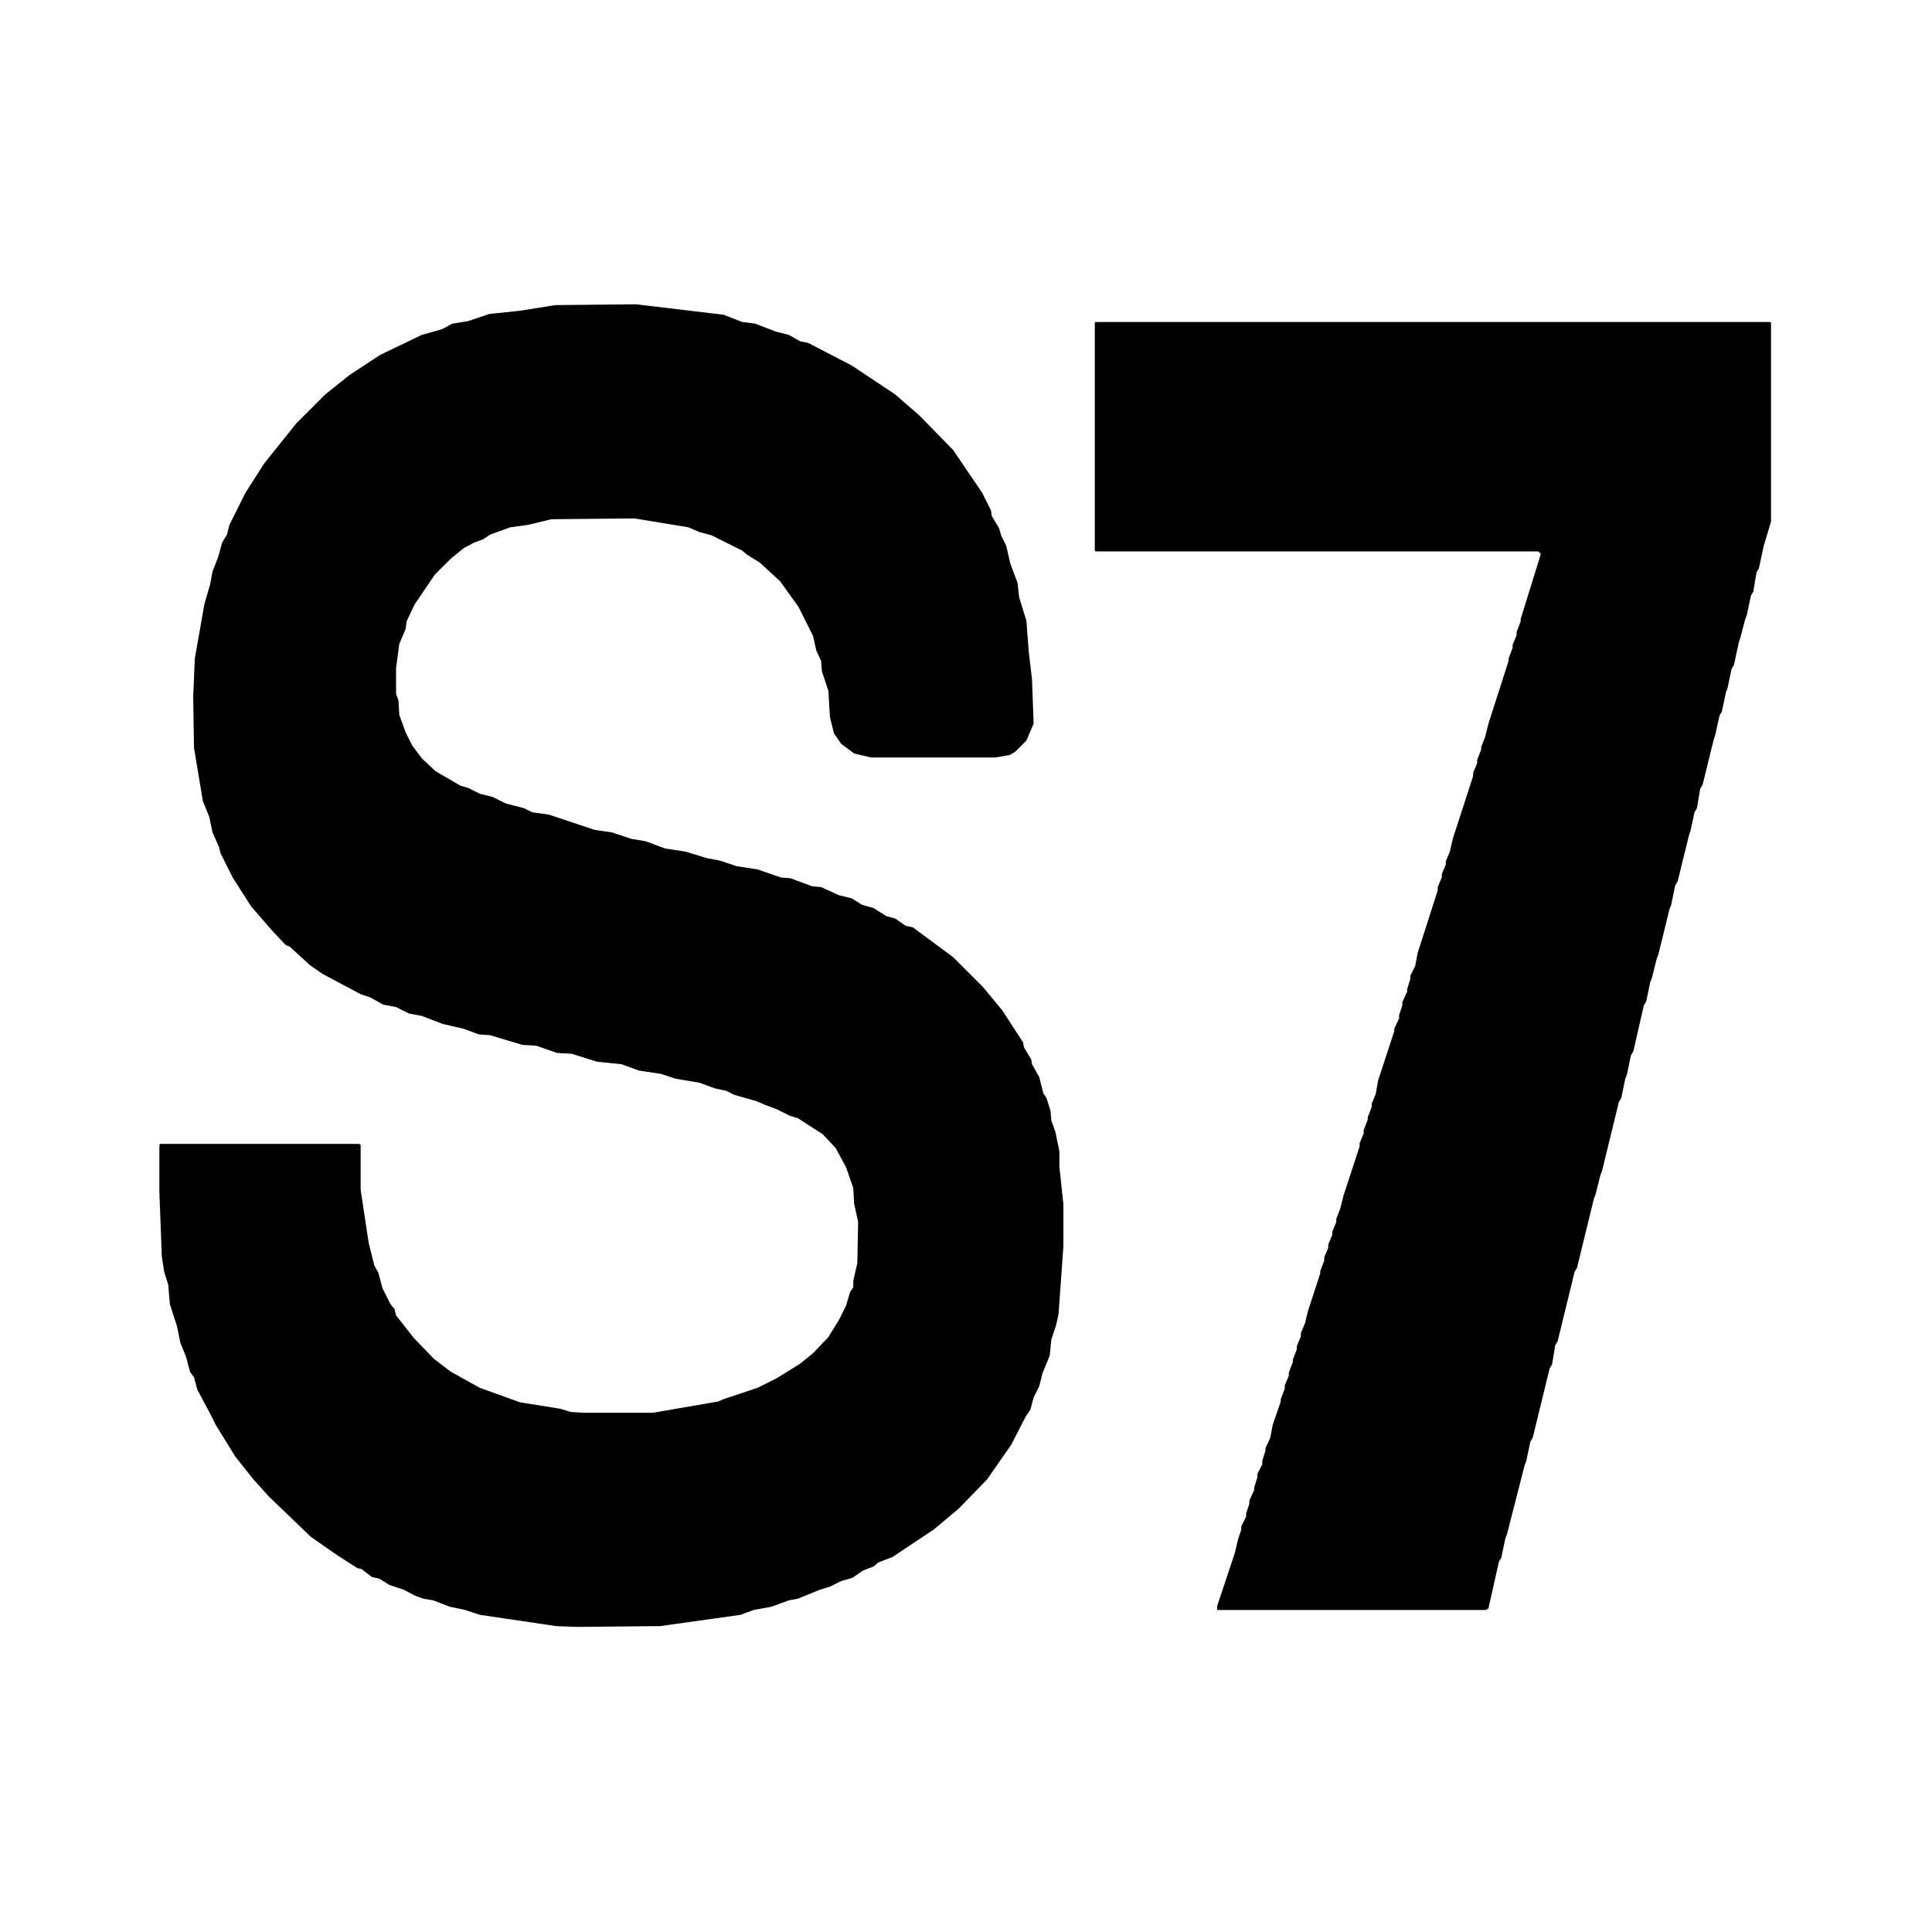
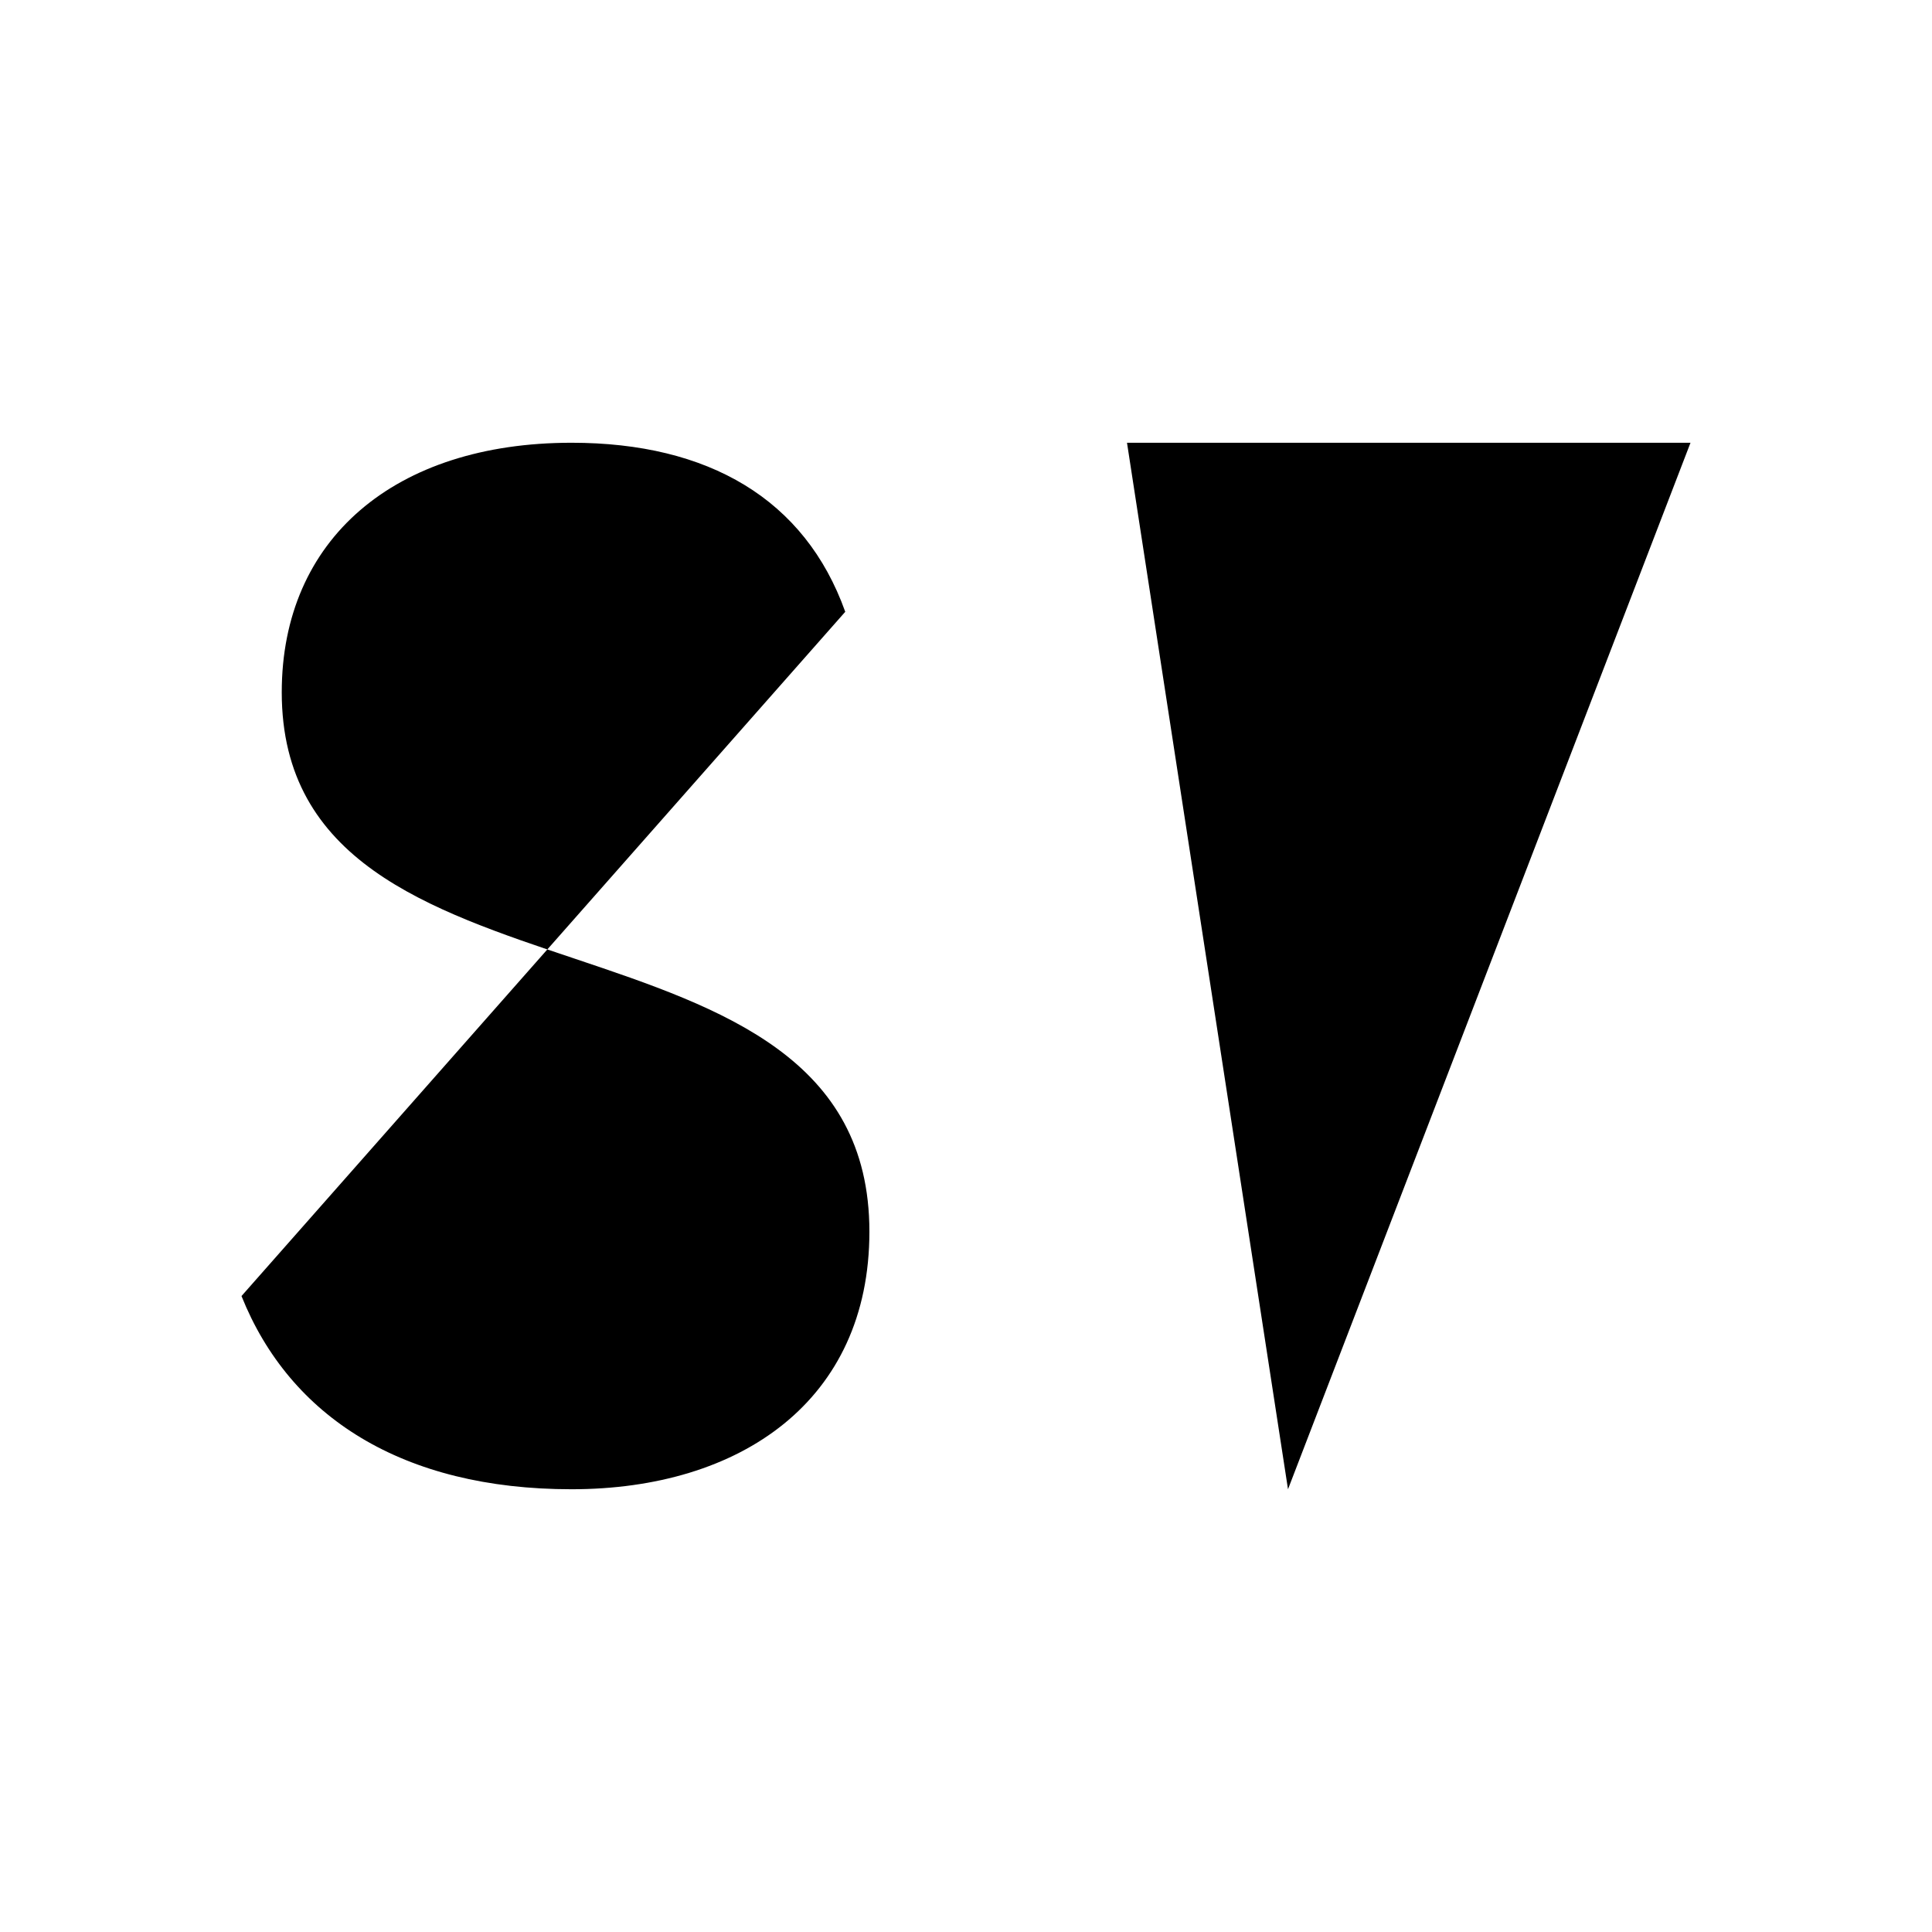
<svg xmlns="http://www.w3.org/2000/svg" viewBox="0 0 240 240">
-   <path class="k" d="M69,37.9L64.6,38.6L60.8,39L58.1,39.9L56.2,40.2L54.9,40.9L52.4,41.6L47.2,44.1L43.4,46.6L40.4,49L36.8,52.6L32.8,57.6L30.5,61.2L28.5,65.2L28.2,66.4L27.6,67.4L27.1,69.2L26.4,71L26.1,72.6L25.4,75L24.2,81.8L24,86.6L24.1,92.9L25.2,99.5L26,101.5L26.4,103.4L27.2,105.2L27.4,106L28.9,109L31.2,112.6L33.8,115.6L35.5,117.4L36,117.6L38.5,119.9L40.1,121L44.8,123.5L46,123.9L47.6,124.8L49.2,125.1L50.8,125.9L52.4,126.2L55,127.2L57.6,127.8L59.5,128.5L60.9,128.6L64.9,129.8L66.6,129.9L69.2,130.8L71,130.9L74.2,131.9L77.2,132.2L79.4,133L82.1,133.4L83.9,134L86.9,134.5L88.8,135.2L90.2,135.5L91.2,136L94,136.8L94.9,137.2L96.5,137.8L98.1,138.6L99.1,138.9L102.2,140.9L103.8,142.6L105.1,145L106,147.6L106.1,149.5L106.6,151.8L106.5,156.9L106,159.1L106,159.9L105.6,160.5L105.1,162.2L104.2,164L102.9,166.1L101,168.1L99.4,169.4L96.5,171.2L94.1,172.4L89.9,173.8L89.2,174.1L81.1,175.5L72.5,175.5L70.9,175.4L69.6,175L64.6,174.2L59.6,172.4L56,170.4L53.9,168.8L51.4,166.2L49.2,163.4L49,162.6L48.5,162L47.5,160L47,158.1L46.5,157.2L45.8,154.4L44.8,147.8L44.8,142.2L44.6,142.1L19.9,142.1L19.8,142.2L19.8,148.1L20.1,156.1L20.4,158L20.9,159.6L21.1,162L22,164.8L22.4,166.8L23.1,168.5L23.6,170.4L24.1,171.1L24.5,172.6L26.2,175.8L26.8,177L29.2,180.9L31.5,183.8L33.4,185.9L38.6,190.9L41.9,193.2L44.4,194.8L44.9,194.9L46.2,195.9L47.1,196.1L48.4,196.9L50.2,197.5L51.5,198.2L52.6,198.6L53.8,198.8L55.9,199.6L57.8,200L59.6,200.6L69.1,202L71.6,202.1L82,202L92,200.6L93.6,200L95.8,199.6L98,198.8L99.1,198.6L101.8,197.5L103.1,197.1L104.5,196.4L105.9,196L107.2,195.1L108.5,194.6L109.1,194.1L110.9,193.4L116,190L119.1,187.4L122.6,183.8L125.6,179.5L127.4,176L128,175.1L128.4,173.6L129.1,172.2L129.5,170.6L130.4,168.4L130.6,166.4L131.2,164.6L131.5,163.2L132.1,154.8L132.1,149.6L131.6,144.9L131.6,143L131.1,140.6L130.6,139.2L130.5,138L130,136.4L129.6,135.8L129.1,133.8L128.2,132.2L128.1,131.6L127.2,130.1L127.1,129.5L124.5,125.5L122.1,122.6L118.4,118.9L113.4,115.2L112.5,115L111.2,114.1L110.1,113.8L108.5,112.8L107.1,112.4L105.8,111.6L104.2,111.2L102,110.2L100.9,110.1L98.2,109.1L97,109L94.1,108L91.5,107.6L89.4,106.9L87.8,106.6L85.2,105.8L82.6,105.4L80.2,104.5L78.4,104.2L76,103.4L73.9,103.1L68.2,101.2L66.1,100.9L65.1,100.4L62.8,99.8L61.2,99L59.6,98.6L58.2,97.9L57.2,97.6L54.1,95.8L52.4,94.2L51.2,92.6L50.4,91L49.6,88.8L49.5,87L49.2,86.2L49.2,83L49.6,80L50.4,78.1L50.5,77.2L51.5,75.1L54,71.4L56,69.4L57.6,68.1L58.9,67.4L60,67L60.9,66.4L63.4,65.5L65.6,65.2L68.5,64.5L78.8,64.4L85.5,65.5L86.9,66.1L88.4,66.5L92.2,68.4L92.8,68.9L94.4,69.9L96.9,72.2L99.2,75.4L101,79L101.4,80.8L102,82.1L102.1,83.4L102.9,85.8L103.1,89.1L103.6,91.1L104.5,92.4L106.1,93.6L108.2,94.1L123.6,94.1L125.4,93.8L126.1,93.4L127.5,92L128.4,89.9L128.2,84.4L127.8,81L127.5,77.1L126.6,74.2L126.4,72.4L125.5,70L125,67.8L124.4,66.6L124.1,65.6L123.2,64.1L123.1,63.4L122,61.2L118.4,55.9L114.2,51.6L111.2,49L105.8,45.4L100.4,42.6L99.4,42.4L98,41.6L96.4,41.2L93.8,40.2L92.2,40L89.9,39.1L79,37.8Z" />
-   <path class="af" d="M136.1,40L136,40.1L136,68.4L136.1,68.5L191.1,68.5L191.4,68.8L191.2,69.5L188.9,76.9L188.9,77.2L188.4,78.5L188.4,78.9L187.9,80.1L187.9,80.5L187.4,81.8L187.4,82.1L184.9,89.9L184.5,91.5L184,92.8L184,93.1L183.5,94.4L183.5,94.8L183,96L183,96.4L180.5,104.1L180.1,105.8L179.6,107L179.6,107.4L179.1,108.6L179.1,109L178.6,110.2L178.6,110.6L176.1,118.4L175.8,120L175.2,121.2L175.2,121.6L174.8,122.9L174.8,123.2L174.2,124.5L174.2,124.9L173.8,126.1L173.8,126.5L173.2,127.8L173.2,128.1L171.2,134.2L170.9,135.9L170.4,137.1L170.4,137.5L169.9,138.8L169.9,139.1L169.4,140.4L169.4,140.8L168.9,142L168.9,142.4L166.9,148.5L166.5,150.1L166,151.4L166,151.8L165.5,153L165.5,153.4L165,154.6L165,155L164.5,156.2L164.5,156.6L164,157.9L164,158.2L162.5,162.8L162.1,164.4L161.6,165.6L161.6,166L161.1,167.2L161.1,167.6L160.6,168.9L160.6,169.2L160.1,170.5L160.1,170.9L159.6,172.1L159.6,172.5L159.1,173.8L159.1,174.1L158.1,177L157.8,178.6L157.2,179.9L157.2,180.2L156.8,181.5L156.8,181.9L156.2,183.1L156.2,183.5L155.8,184.8L155.8,185.1L155.2,186.4L155.2,186.8L154.8,188L154.8,188.4L154.2,189.6L154.2,190L153.8,191.2L153.4,192.9L151.2,199.5L151.2,200L184.6,200L184.9,199.8L186.2,194L186.5,193.5L187,191.1L187.2,190.6L189.4,182L189.6,181.5L190.1,179.1L190.4,178.6L192.5,170L192.8,169.5L193.2,167.1L193.5,166.6L195.6,158L195.9,157.5L198,148.9L198.2,148.4L198.8,146L199,145.5L201.1,136.9L201.4,136.4L201.9,134L202.1,133.5L202.6,131.1L202.9,130.6L204.2,124.9L204.5,124.4L205,122L205.2,121.5L205.8,119.1L206,118.6L207.4,112.9L207.6,112.4L208.1,110L208.4,109.5L209.8,103.8L210,103.2L210.5,100.9L210.8,100.4L211.2,98L211.5,97.5L212.9,91.8L213.1,91.2L213.6,88.9L213.9,88.4L214.4,86L214.6,85.5L215.1,83.1L215.4,82.6L216,79.8L216.2,79.2L216.8,76.9L217,76.4L217.5,74L217.8,73.5L218.2,71.1L218.5,70.6L219.1,67.8L220,64.8L220,40.1L219.9,40Z" />
+   <path d="M105,76C100,62 88,55 71,55C49,55 35,67 35,86C35,128 108,110 108,153C108,174 92,185 71,185C50,185 36,176 30,161" />
+   <path class="a" d="M140,55H210L160,185" />
</svg>
